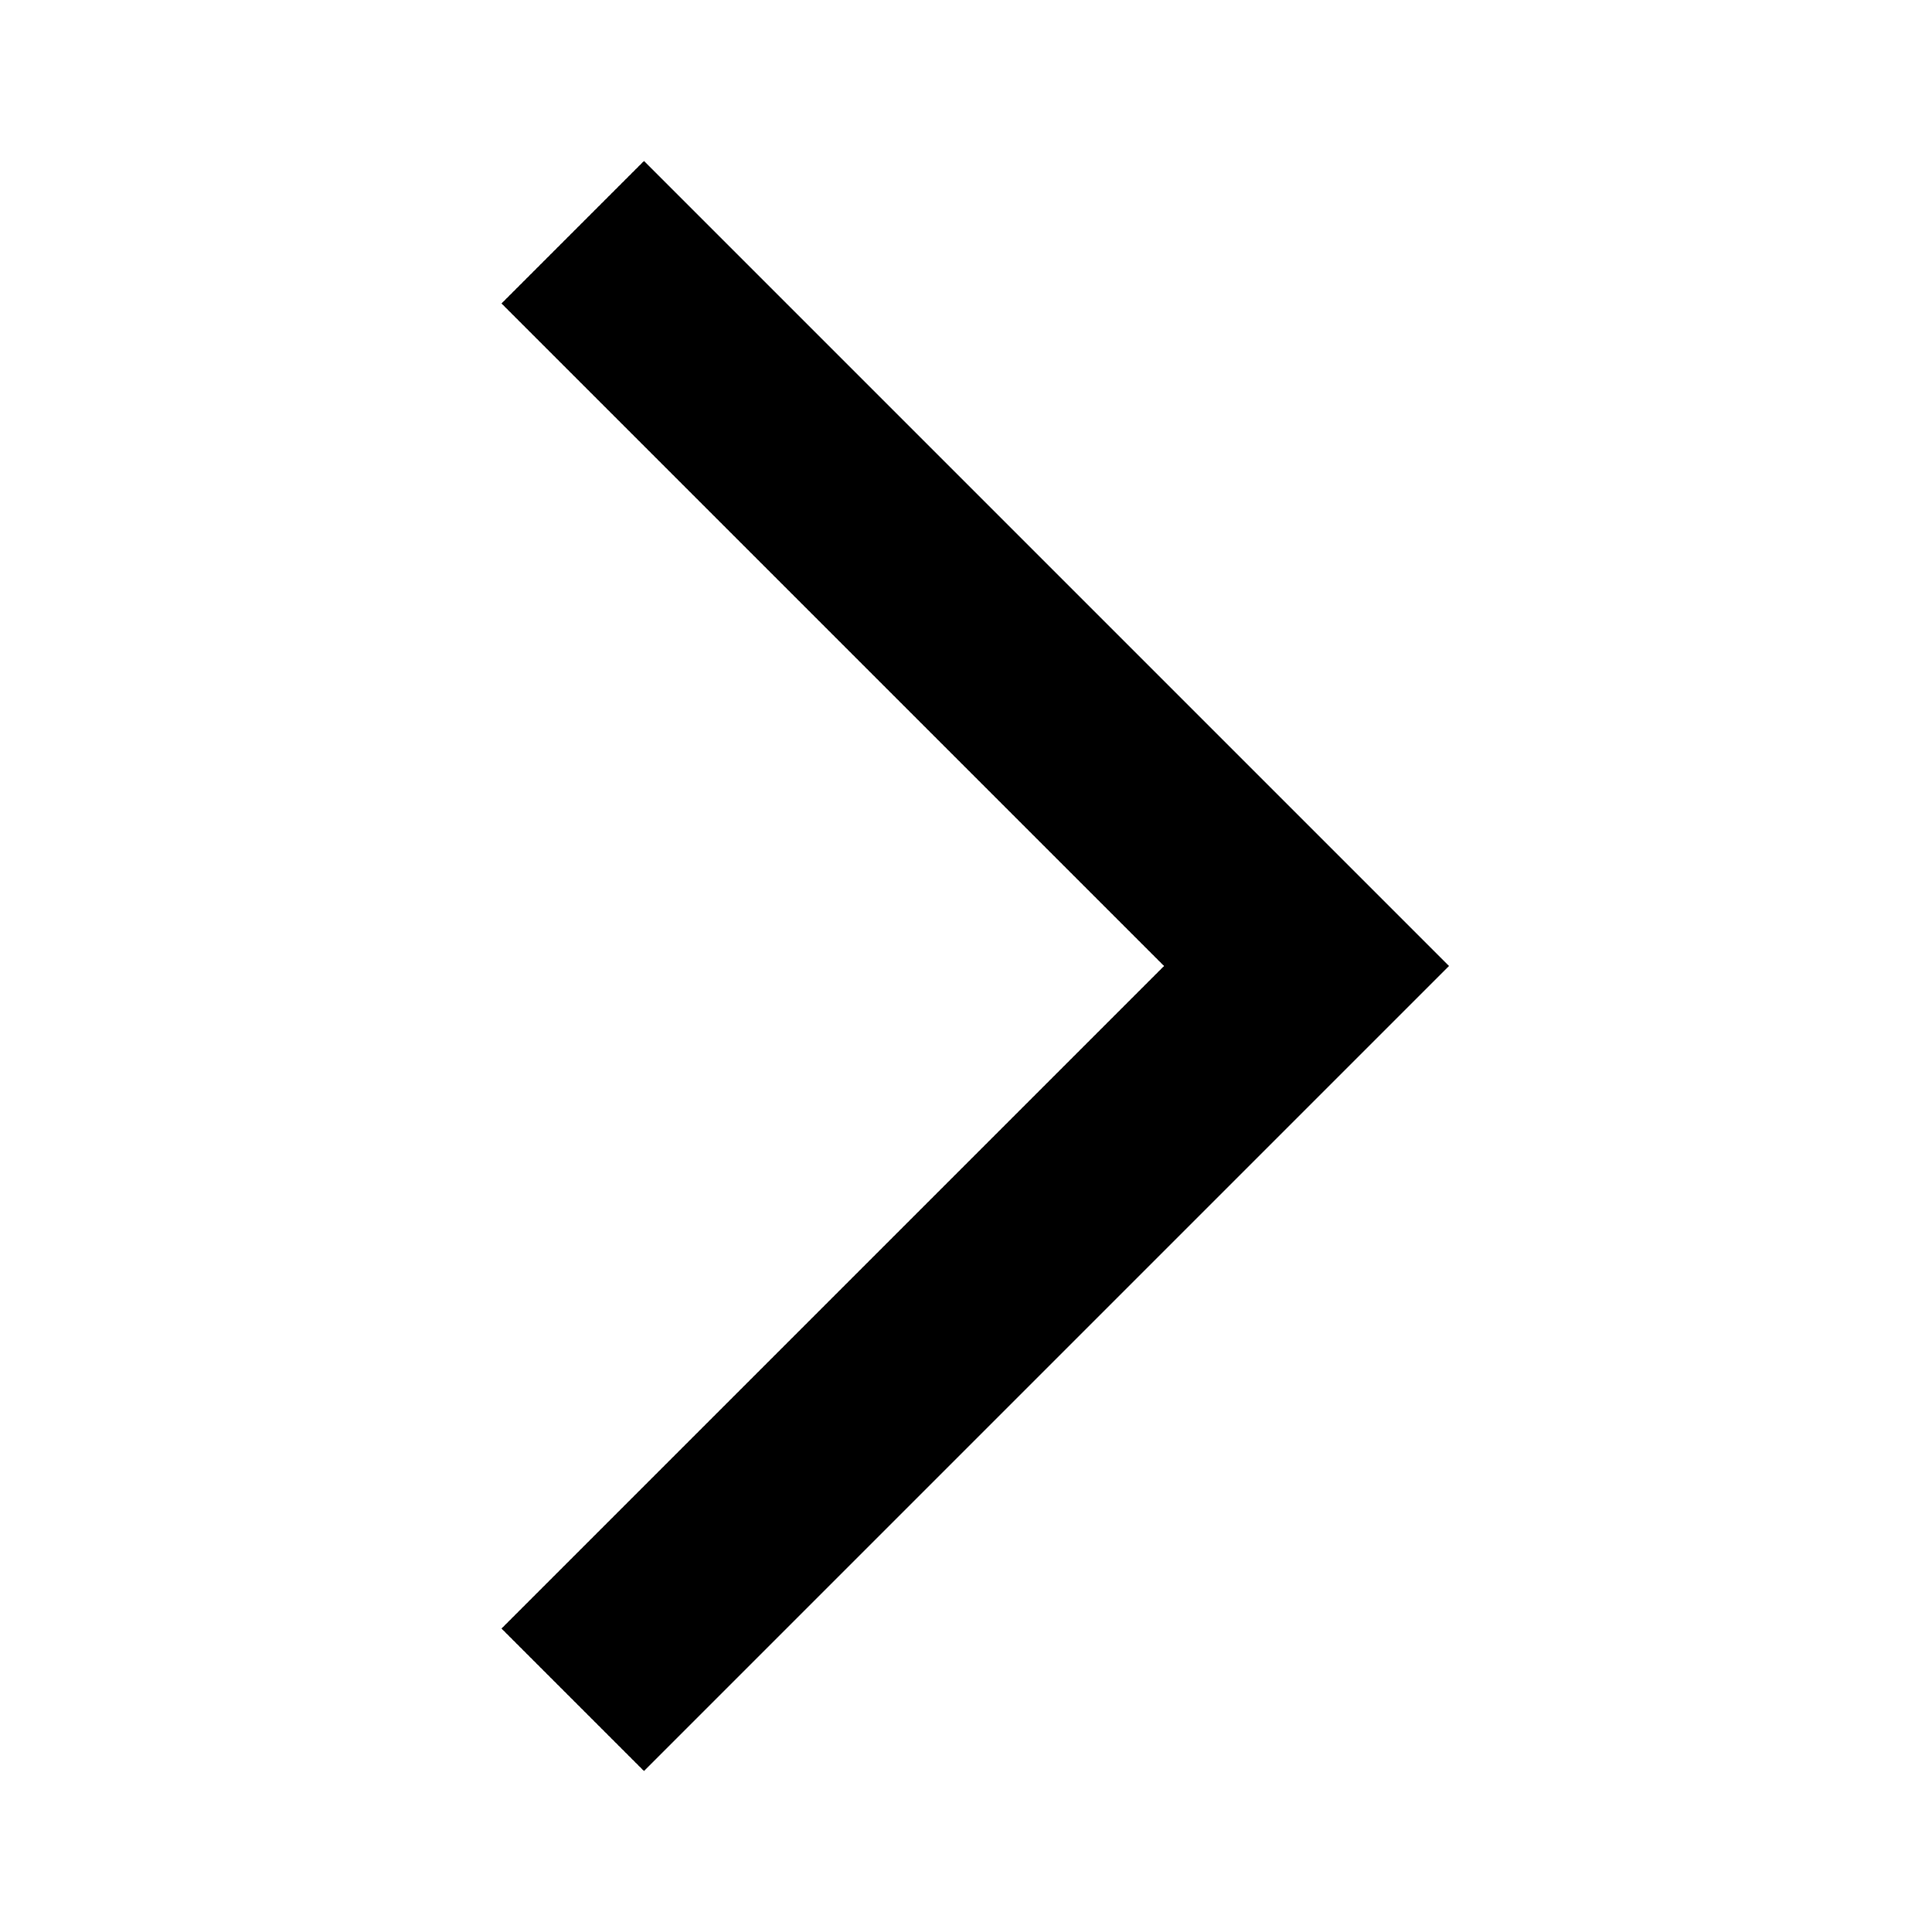
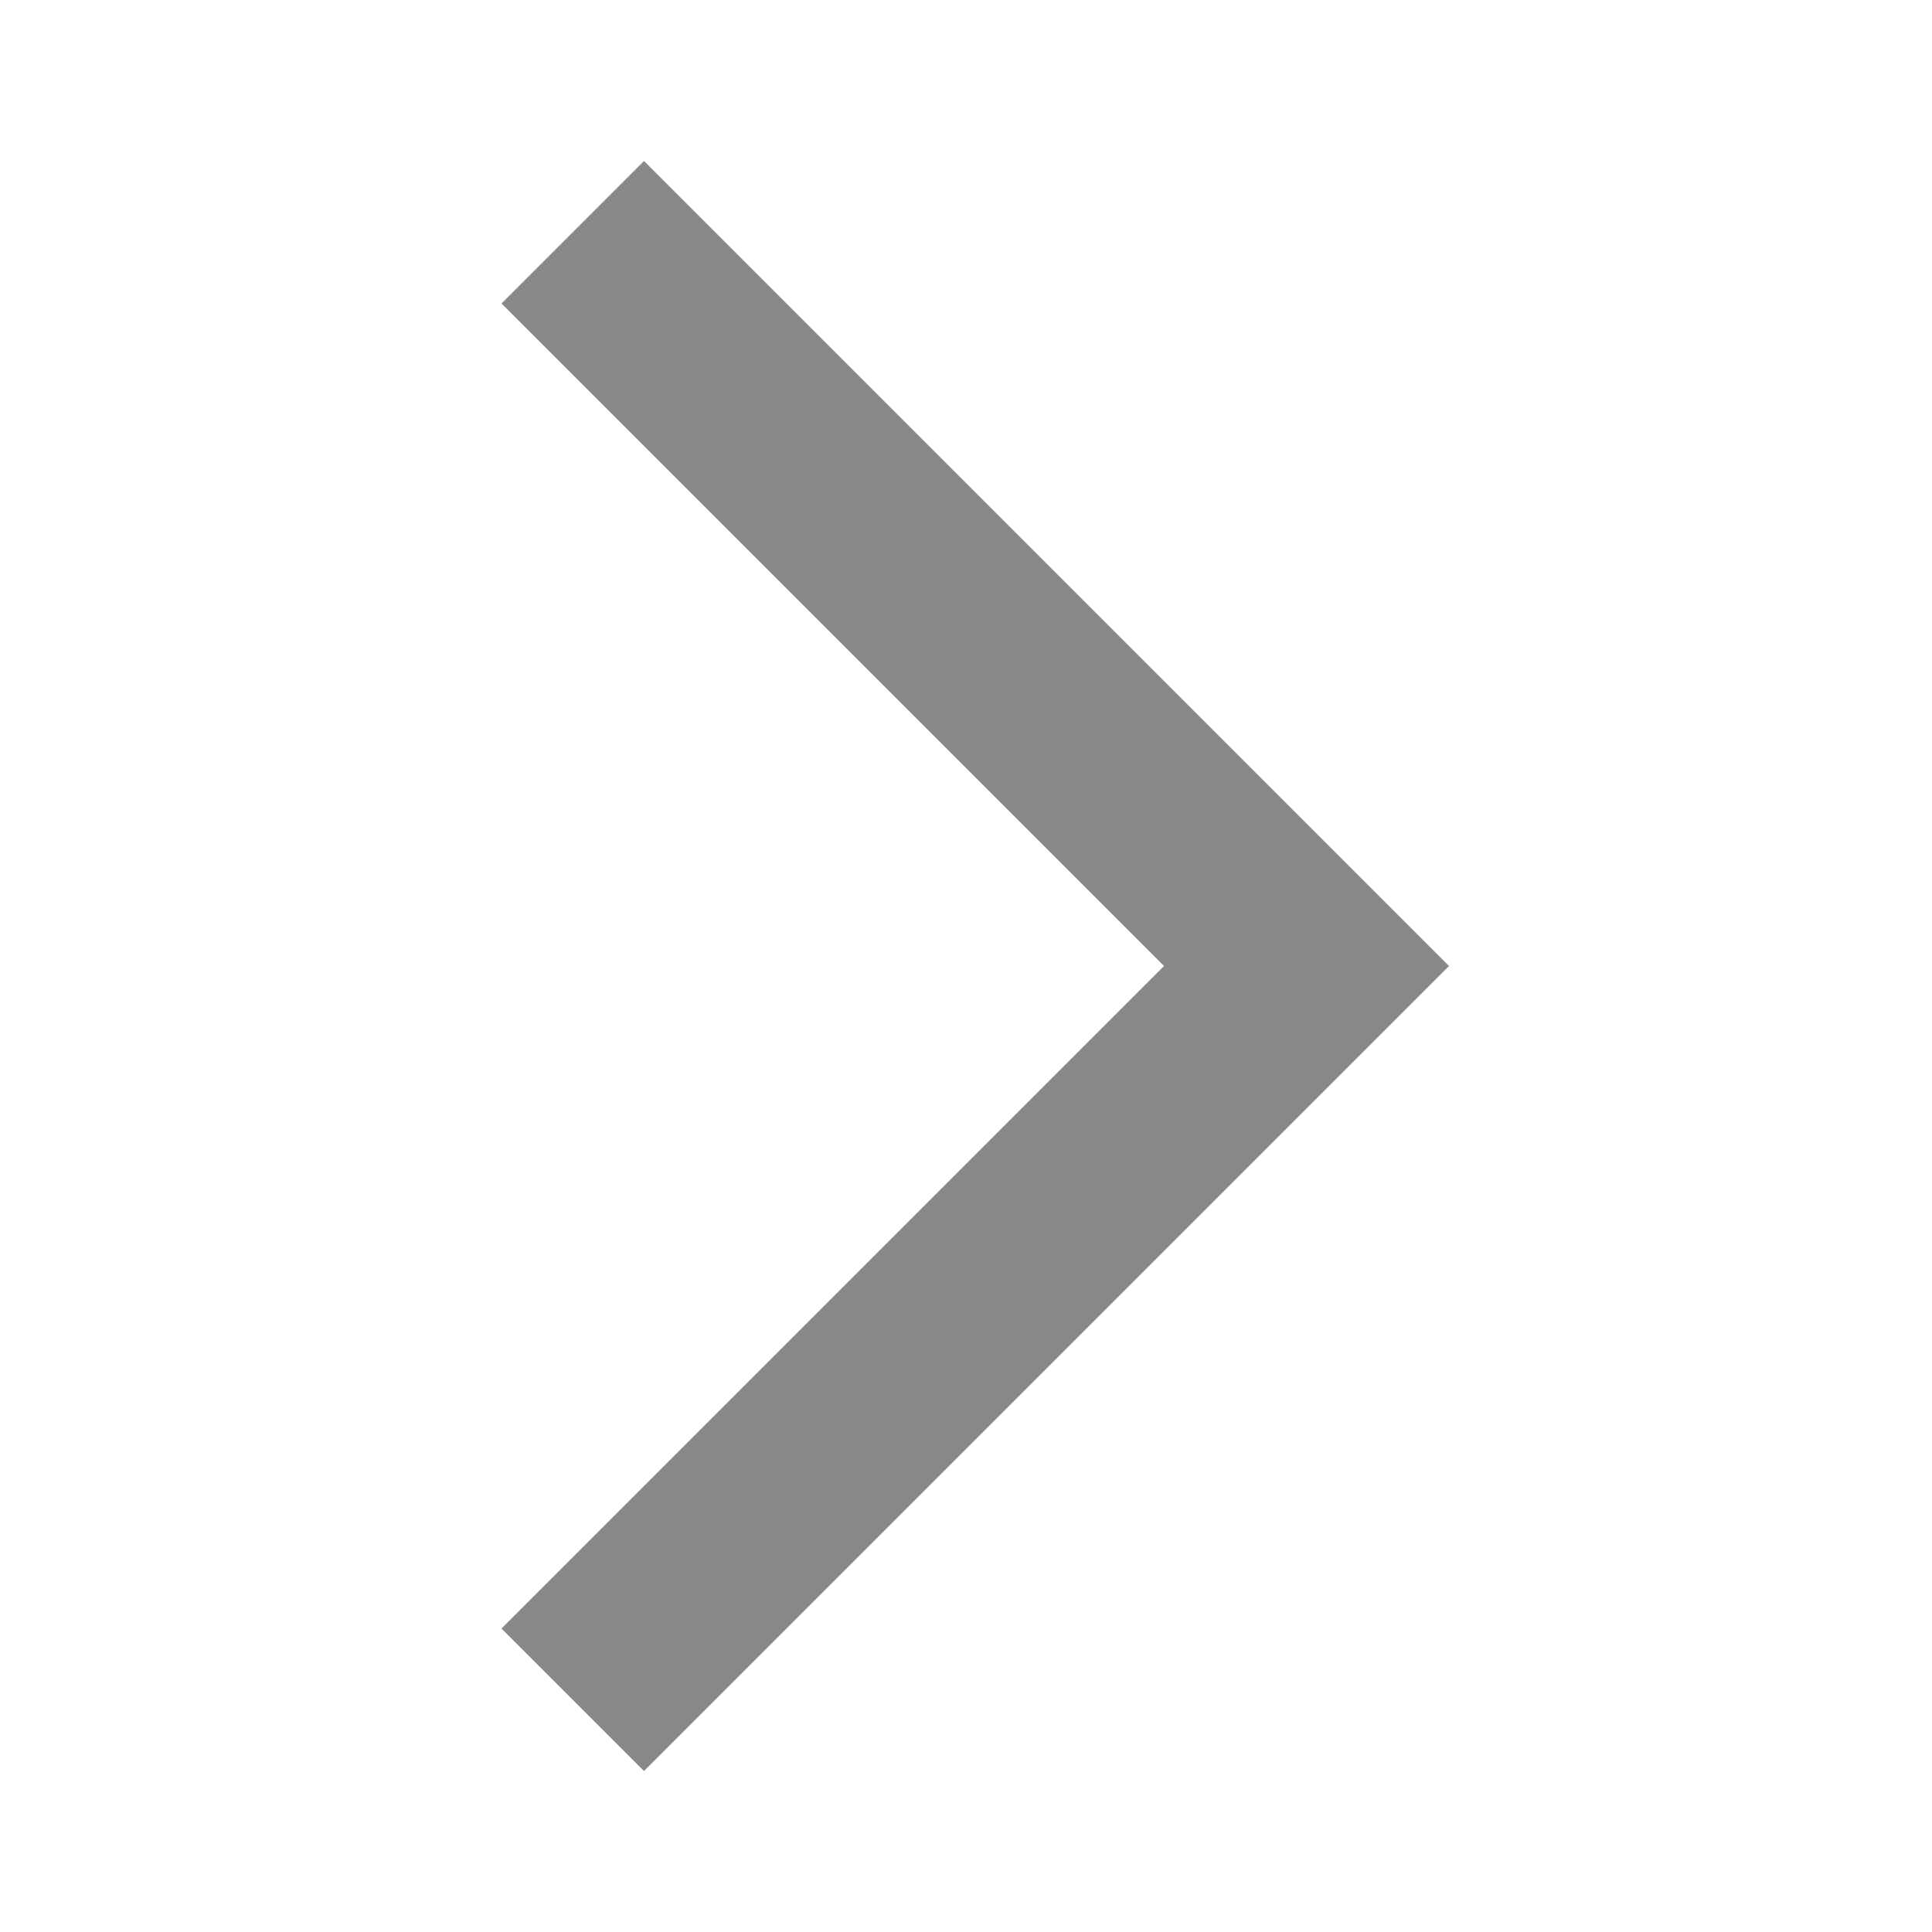
- <svg xmlns="http://www.w3.org/2000/svg" enable-background="new 0 0 24 24" height="24px" viewBox="0 0 24 24" width="24px" fill="#000000">
+ <svg xmlns="http://www.w3.org/2000/svg" enable-background="new 0 0 24 24" height="24px" viewBox="0 0 24 24" width="24px" fill="#898787">
  <g>
    <path d="M0,0h24v24H0V0z" fill="none" />
  </g>
  <g>
    <polygon points="6.23,20.23 8,22 18,12 8,2 6.23,3.77 14.46,12" />
  </g>
</svg>
